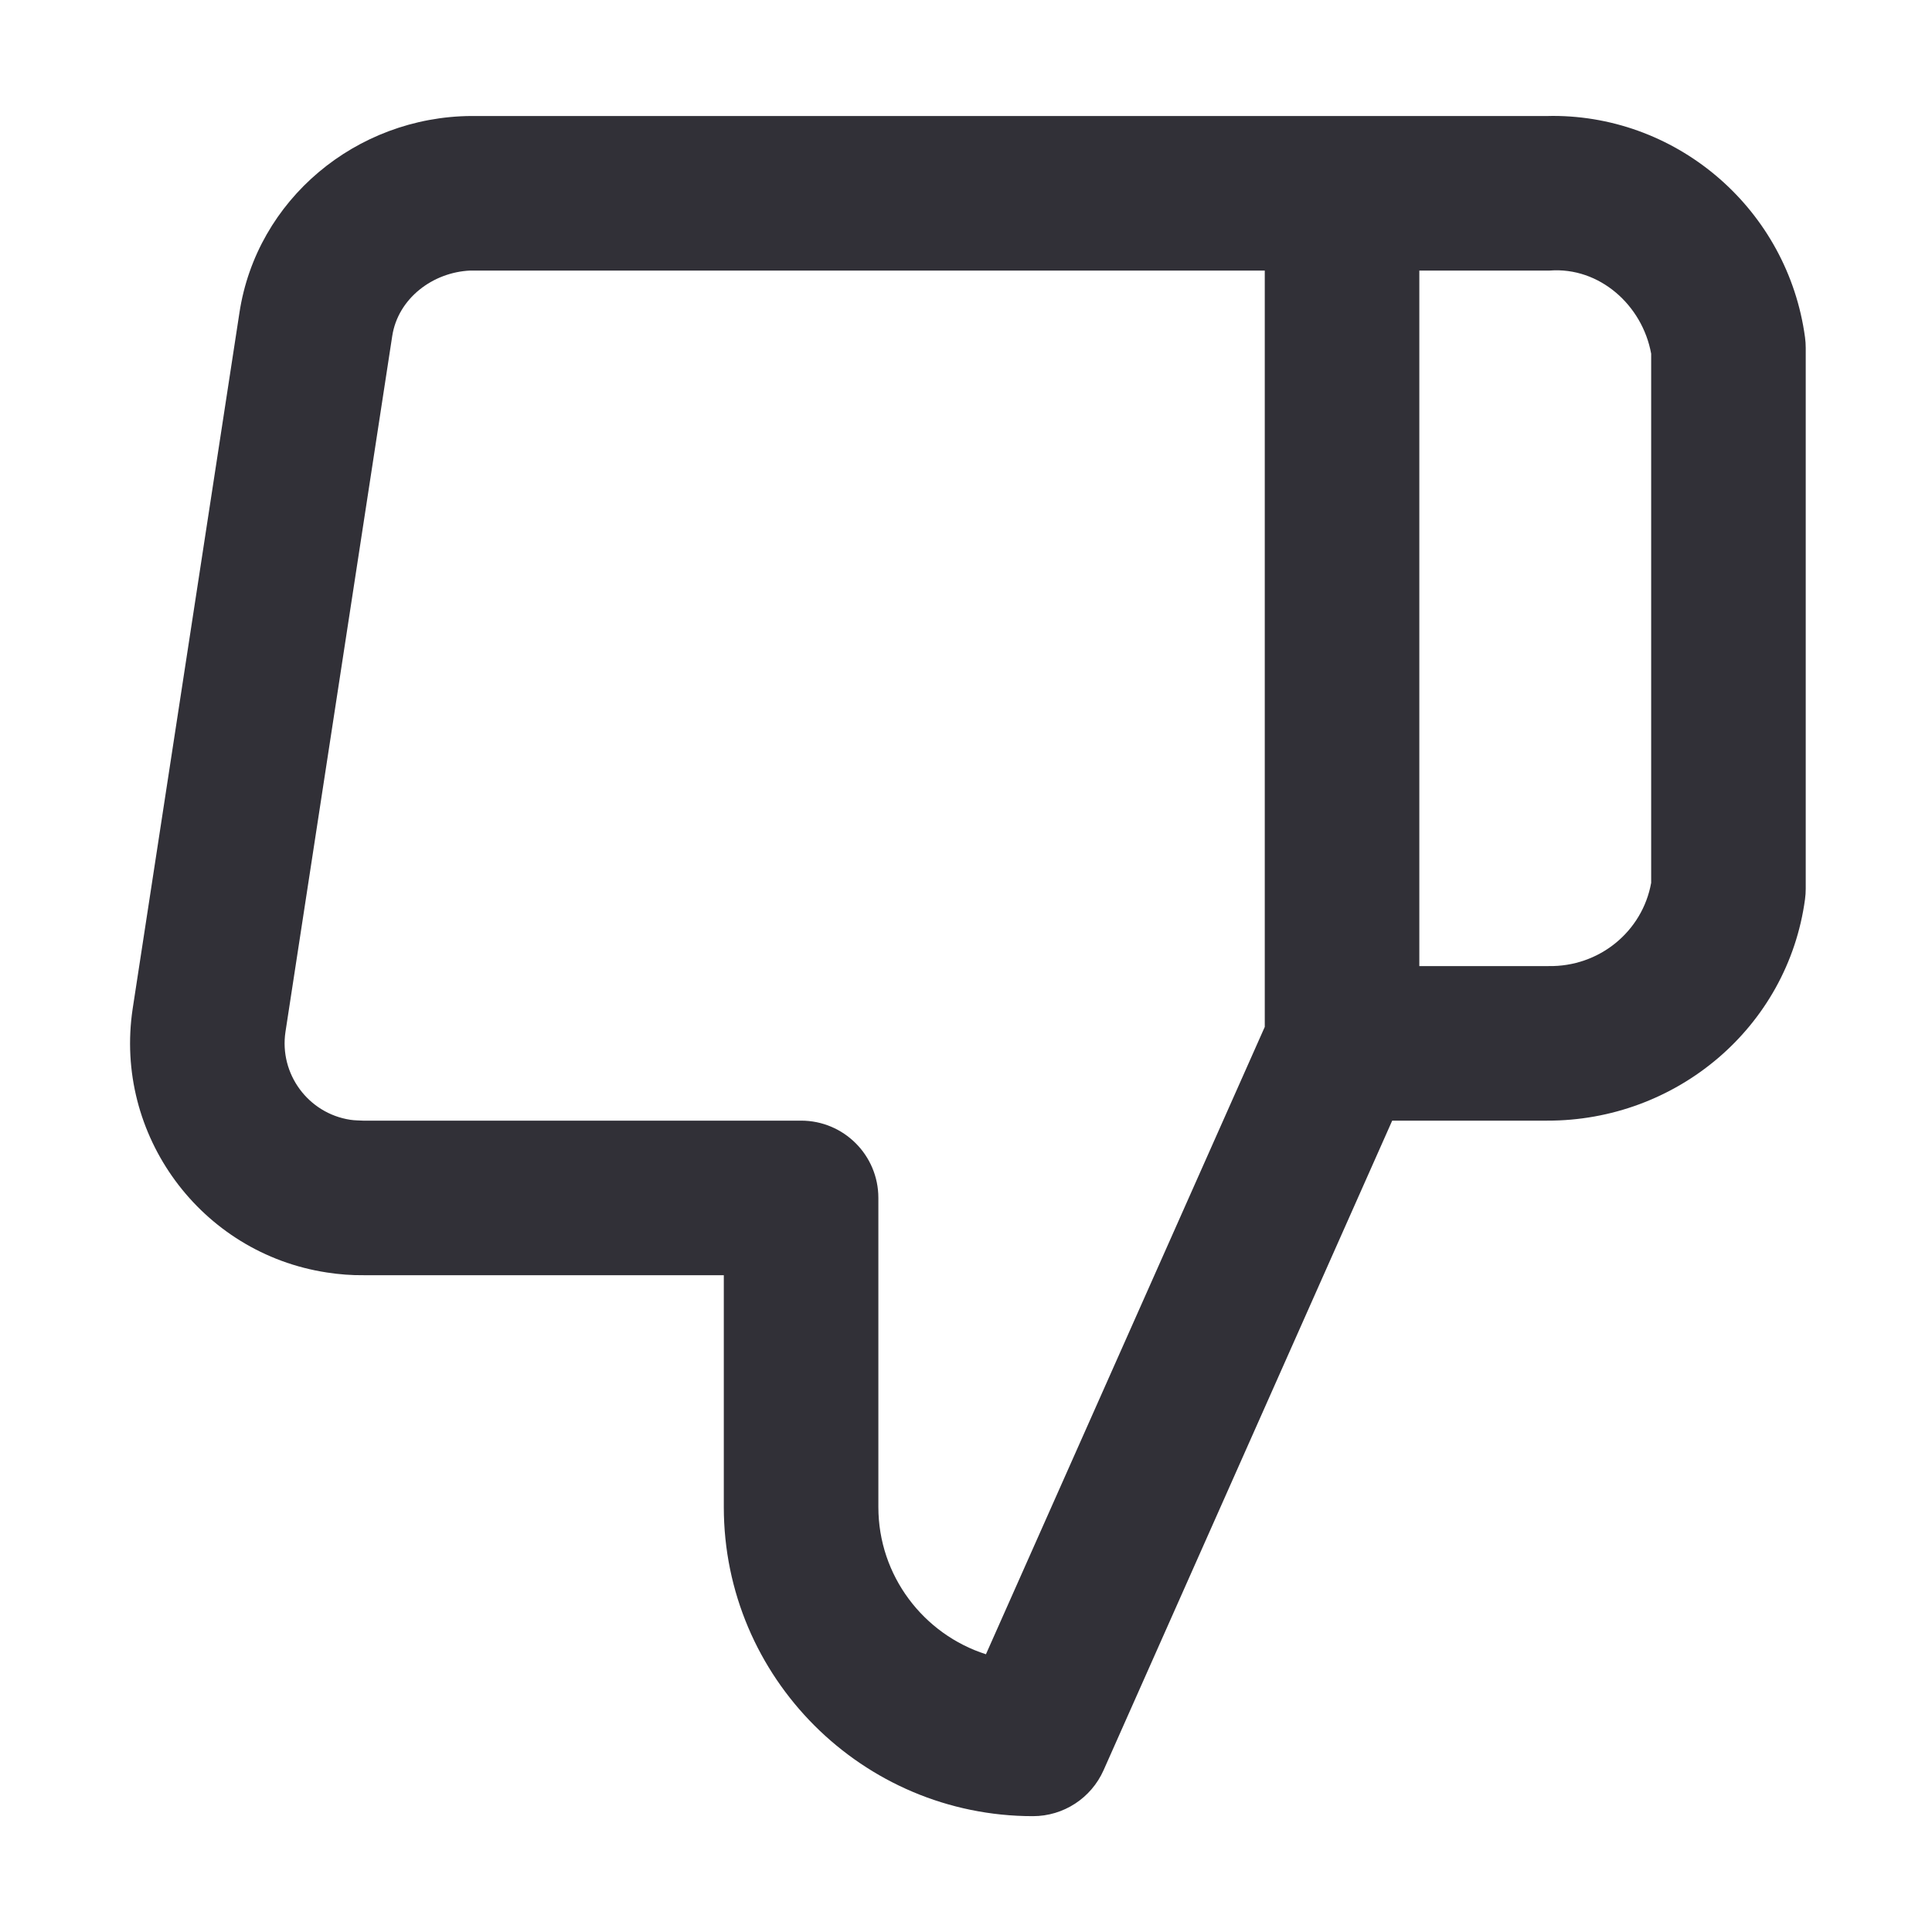
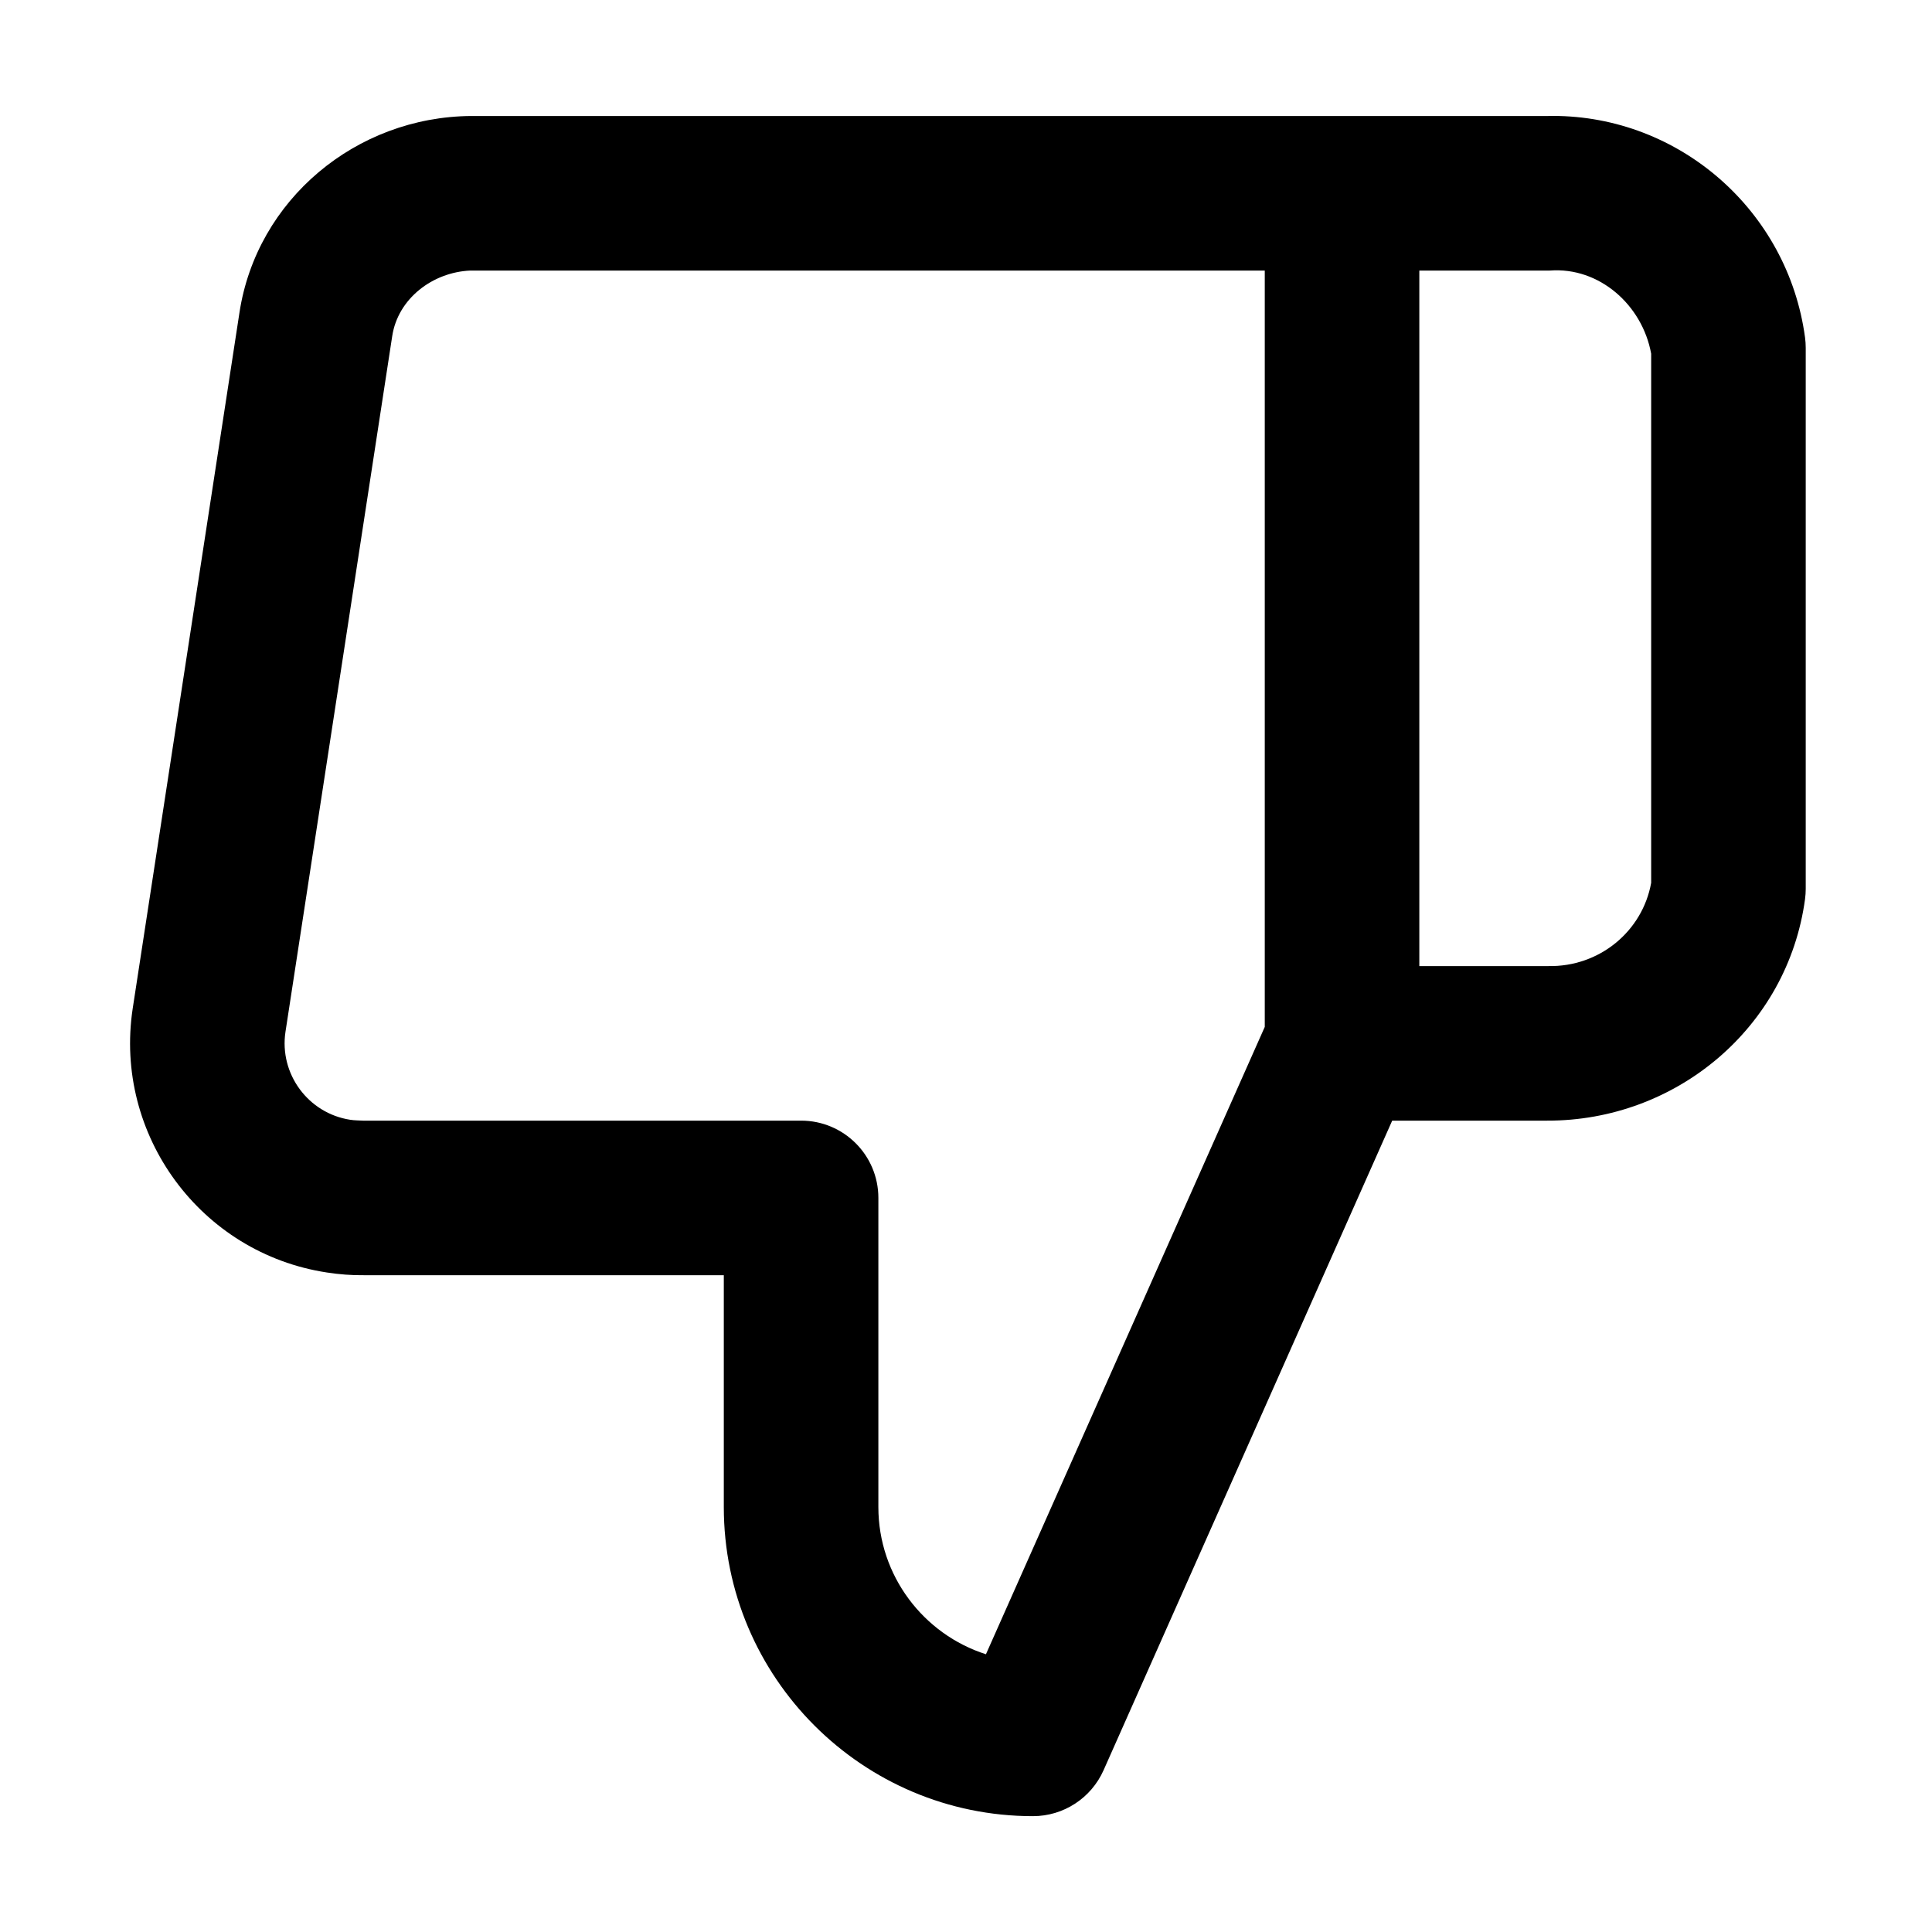
- <svg xmlns="http://www.w3.org/2000/svg" width="25" height="25" viewBox="0 0 25 25" fill="none">
-   <path fill-rule="evenodd" clip-rule="evenodd" d="M21.366 11.424C21.253 12.052 20.696 12.513 20.036 12.501H18.366V3.501H20.054C20.696 3.452 21.252 3.948 21.366 4.577V11.424ZM16.366 13.288L12.758 21.406C11.951 21.148 11.366 20.391 11.366 19.501V15.501C11.366 14.948 10.918 14.501 10.366 14.501H4.697C4.651 14.498 4.59 14.499 4.533 14.49C3.988 14.407 3.612 13.896 3.694 13.352L5.075 4.351C5.149 3.861 5.601 3.522 6.086 3.501H16.366V13.288ZM23.357 4.366C23.135 2.723 21.73 1.5 20.094 1.5C20.075 1.5 20.055 1.5 20.036 1.501H6.097C4.61 1.511 3.32 2.581 3.098 4.049L1.717 13.051C1.47 14.686 2.598 16.218 4.23 16.466C4.39 16.491 4.553 16.503 4.706 16.501H9.366V19.501C9.366 21.707 11.16 23.501 13.366 23.501C13.762 23.501 14.119 23.268 14.28 22.907L18.015 14.501H20.018C21.688 14.506 23.132 13.298 23.357 11.635C23.363 11.591 23.366 11.546 23.366 11.501V4.501C23.366 4.456 23.363 4.411 23.357 4.366Z" fill="#313037" />
+ <svg xmlns="http://www.w3.org/2000/svg" width="25" height="25" viewBox="0 0 25 25">
+   <path fill-rule="evenodd" clip-rule="evenodd" stroke="none" d="M21.366 11.424C21.253 12.052 20.696 12.513 20.036 12.501H18.366V3.501H20.054C20.696 3.452 21.252 3.948 21.366 4.577V11.424ZM16.366 13.288L12.758 21.406C11.951 21.148 11.366 20.391 11.366 19.501V15.501C11.366 14.948 10.918 14.501 10.366 14.501H4.697C4.651 14.498 4.59 14.499 4.533 14.49C3.988 14.407 3.612 13.896 3.694 13.352L5.075 4.351C5.149 3.861 5.601 3.522 6.086 3.501H16.366V13.288ZM23.357 4.366C23.135 2.723 21.73 1.5 20.094 1.5C20.075 1.5 20.055 1.5 20.036 1.501H6.097C4.61 1.511 3.32 2.581 3.098 4.049L1.717 13.051C1.47 14.686 2.598 16.218 4.23 16.466C4.39 16.491 4.553 16.503 4.706 16.501H9.366V19.501C9.366 21.707 11.16 23.501 13.366 23.501C13.762 23.501 14.119 23.268 14.28 22.907L18.015 14.501H20.018C21.688 14.506 23.132 13.298 23.357 11.635C23.363 11.591 23.366 11.546 23.366 11.501V4.501C23.366 4.456 23.363 4.411 23.357 4.366Z" />
</svg>
